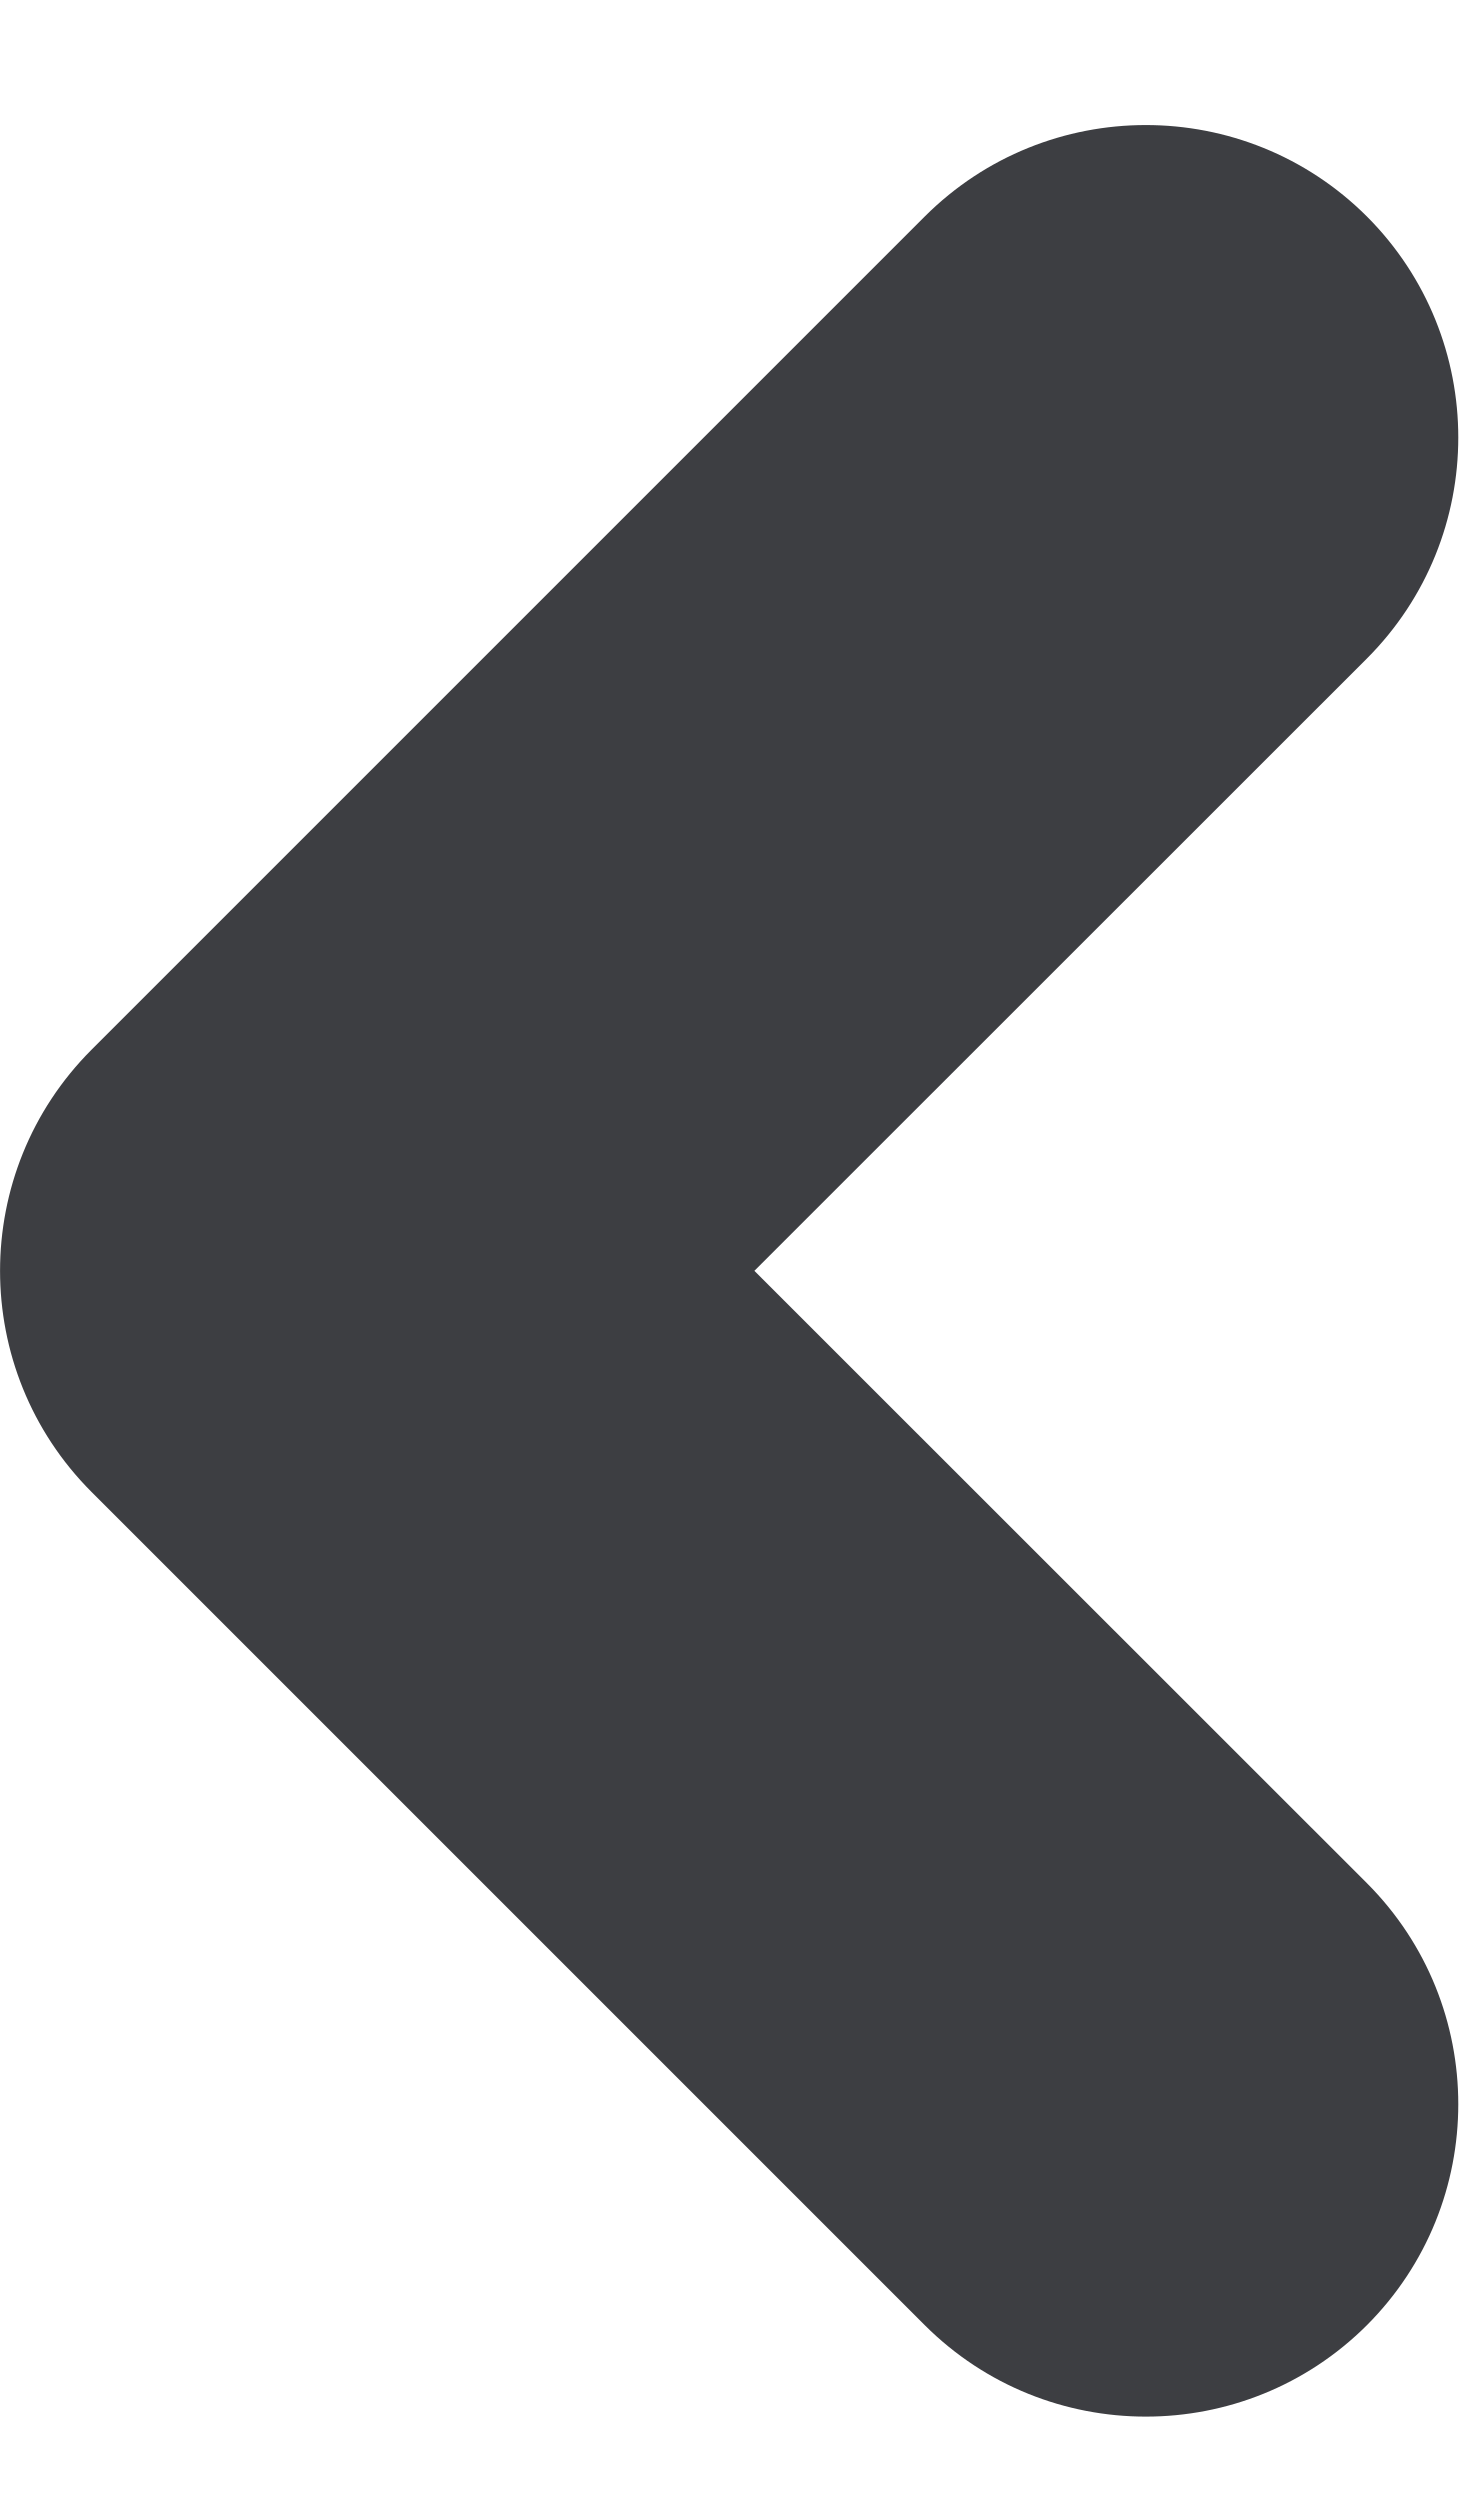
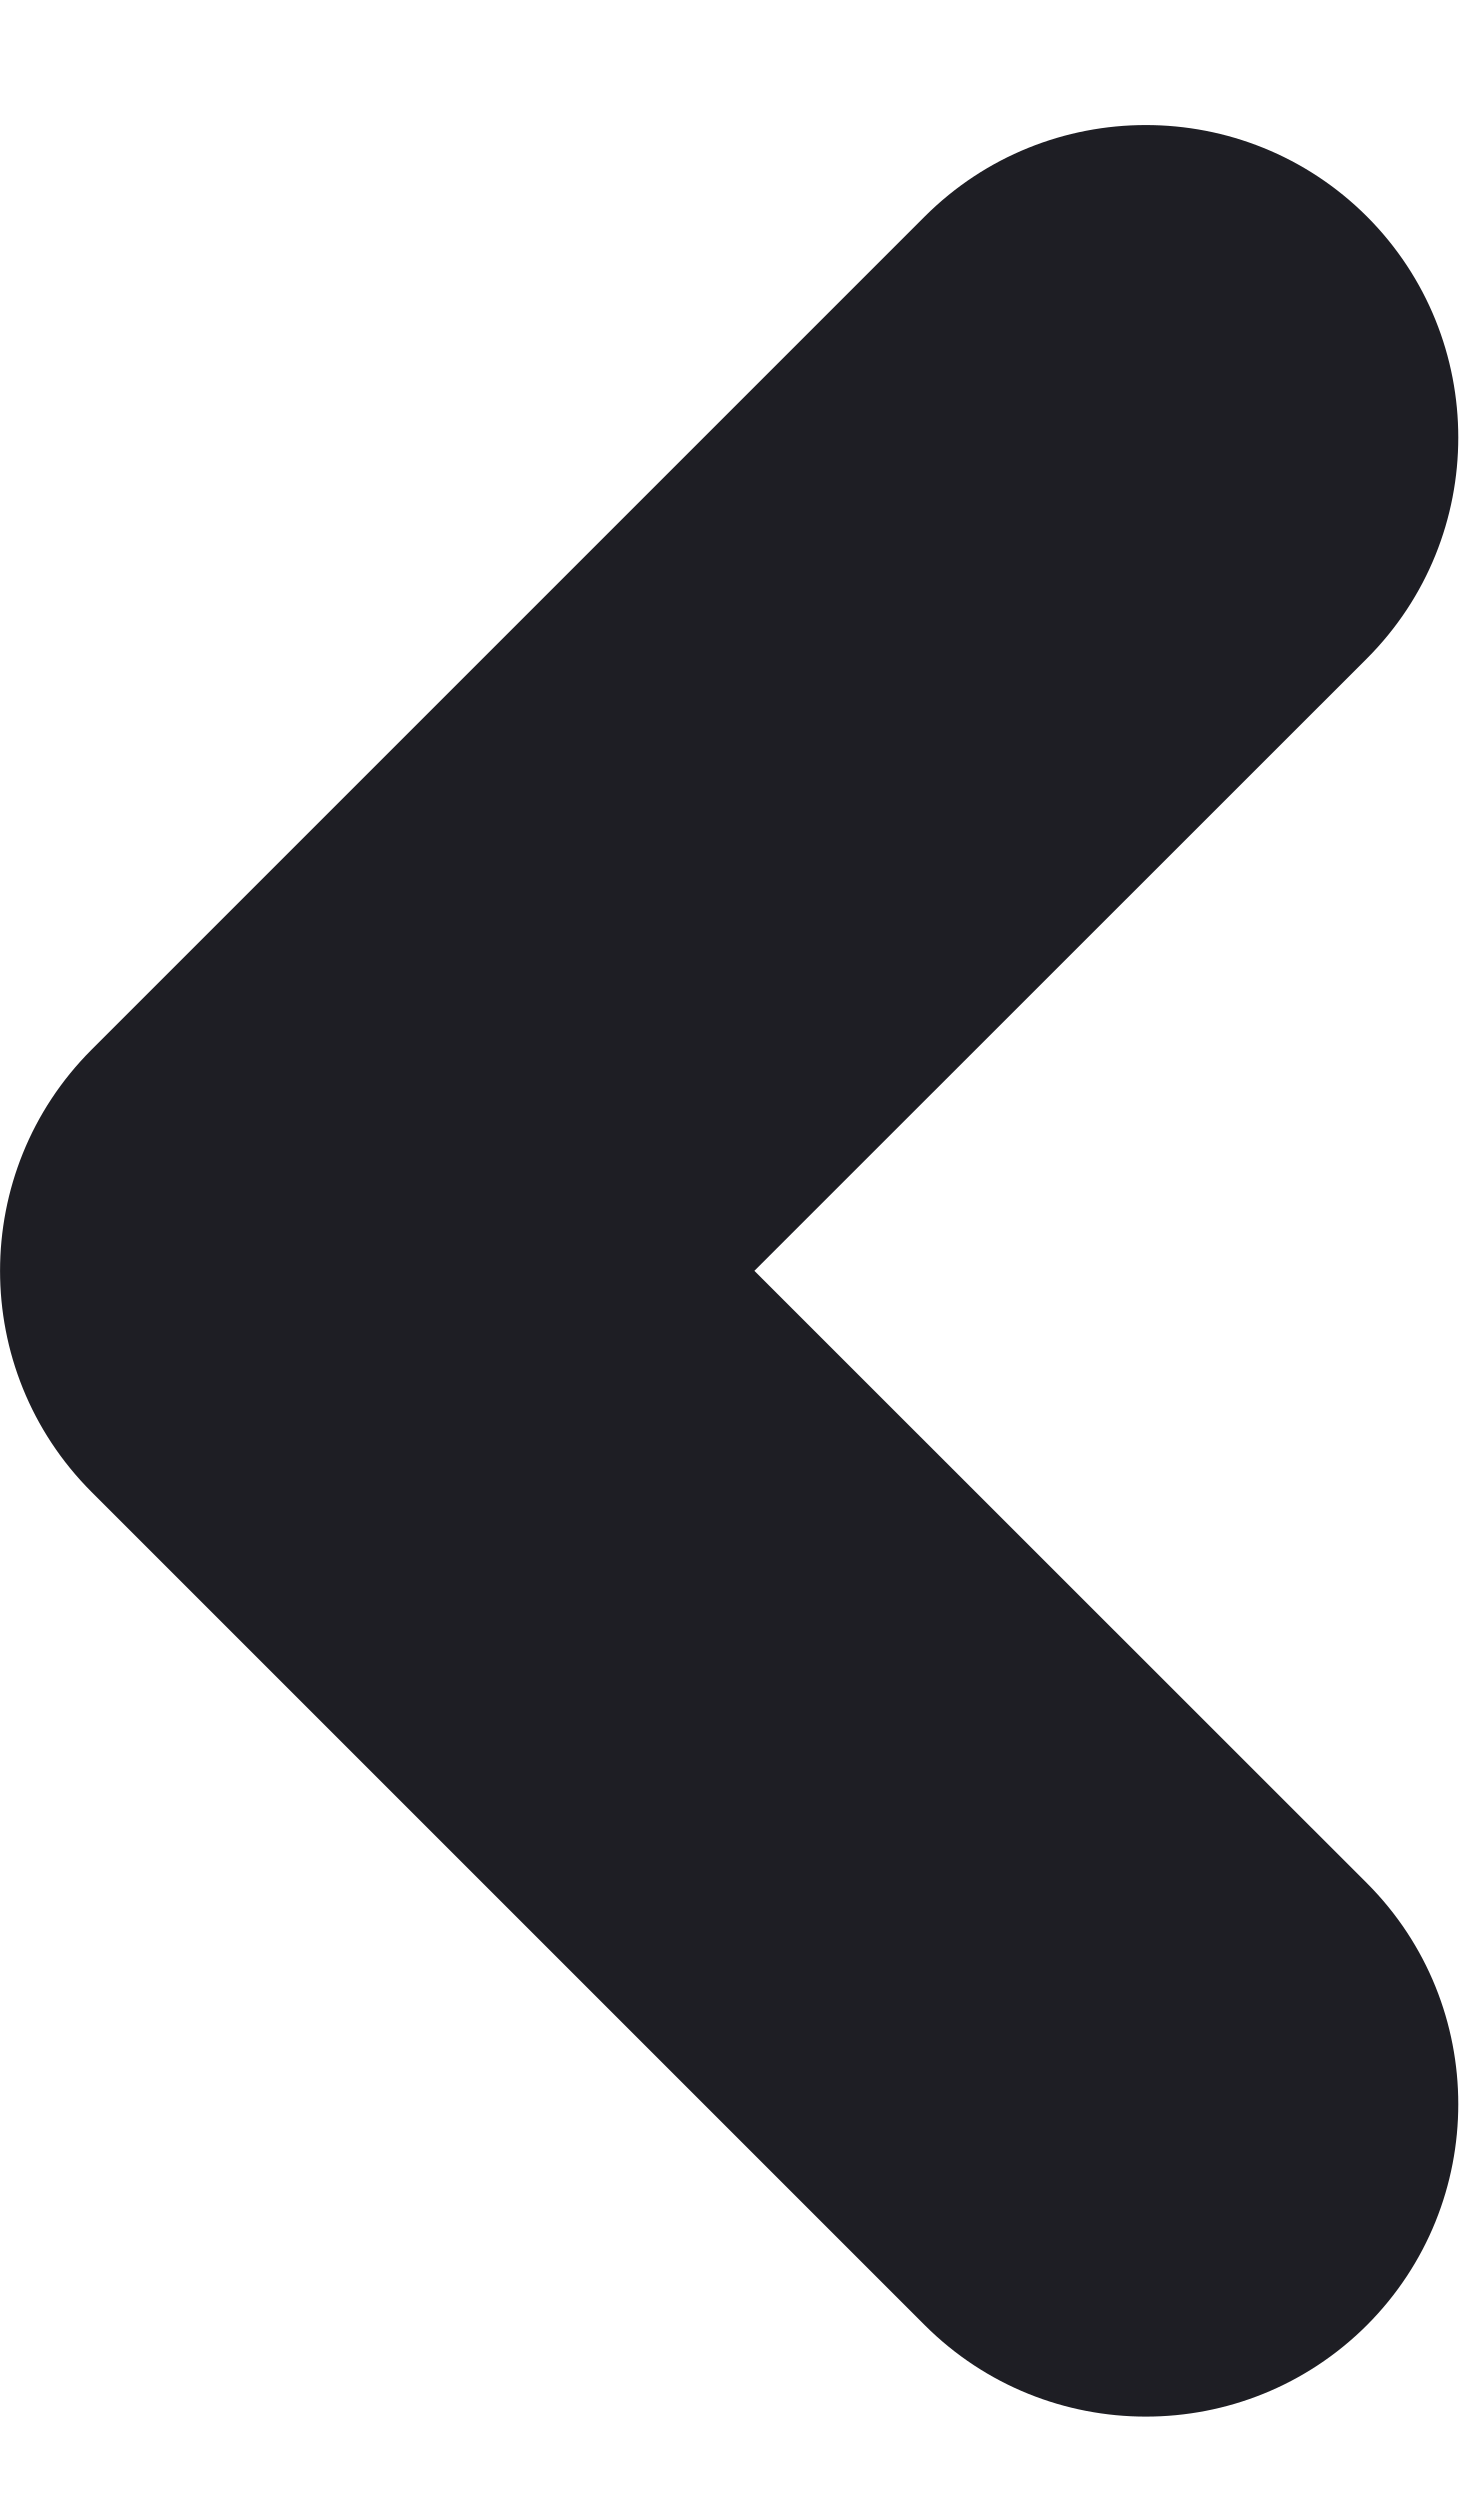
<svg xmlns="http://www.w3.org/2000/svg" id="meteor-icon-kit__solid-chevron-left-xs" viewBox="0 0 7 12" fill="none">
-   <path fill-rule="evenodd" clip-rule="evenodd" d="M6.561 9.039C7.146 9.625 7.146 10.575 6.561 11.161C5.975 11.746 5.025 11.746 4.439 11.161L0.439 7.161C-0.146 6.575 -0.146 5.625 0.439 5.039L4.439 1.039C5.025 0.454 5.975 0.454 6.561 1.039C7.146 1.625 7.146 2.575 6.561 3.161L3.621 6.1L6.561 9.039z" fill="#3D3E42" />
+   <path fill-rule="evenodd" clip-rule="evenodd" d="M6.561 9.039C7.146 9.625 7.146 10.575 6.561 11.161C5.975 11.746 5.025 11.746 4.439 11.161L0.439 7.161C-0.146 6.575 -0.146 5.625 0.439 5.039L4.439 1.039C5.025 0.454 5.975 0.454 6.561 1.039C7.146 1.625 7.146 2.575 6.561 3.161L3.621 6.1L6.561 9.039z" fill="#1E1E24" />
</svg>
